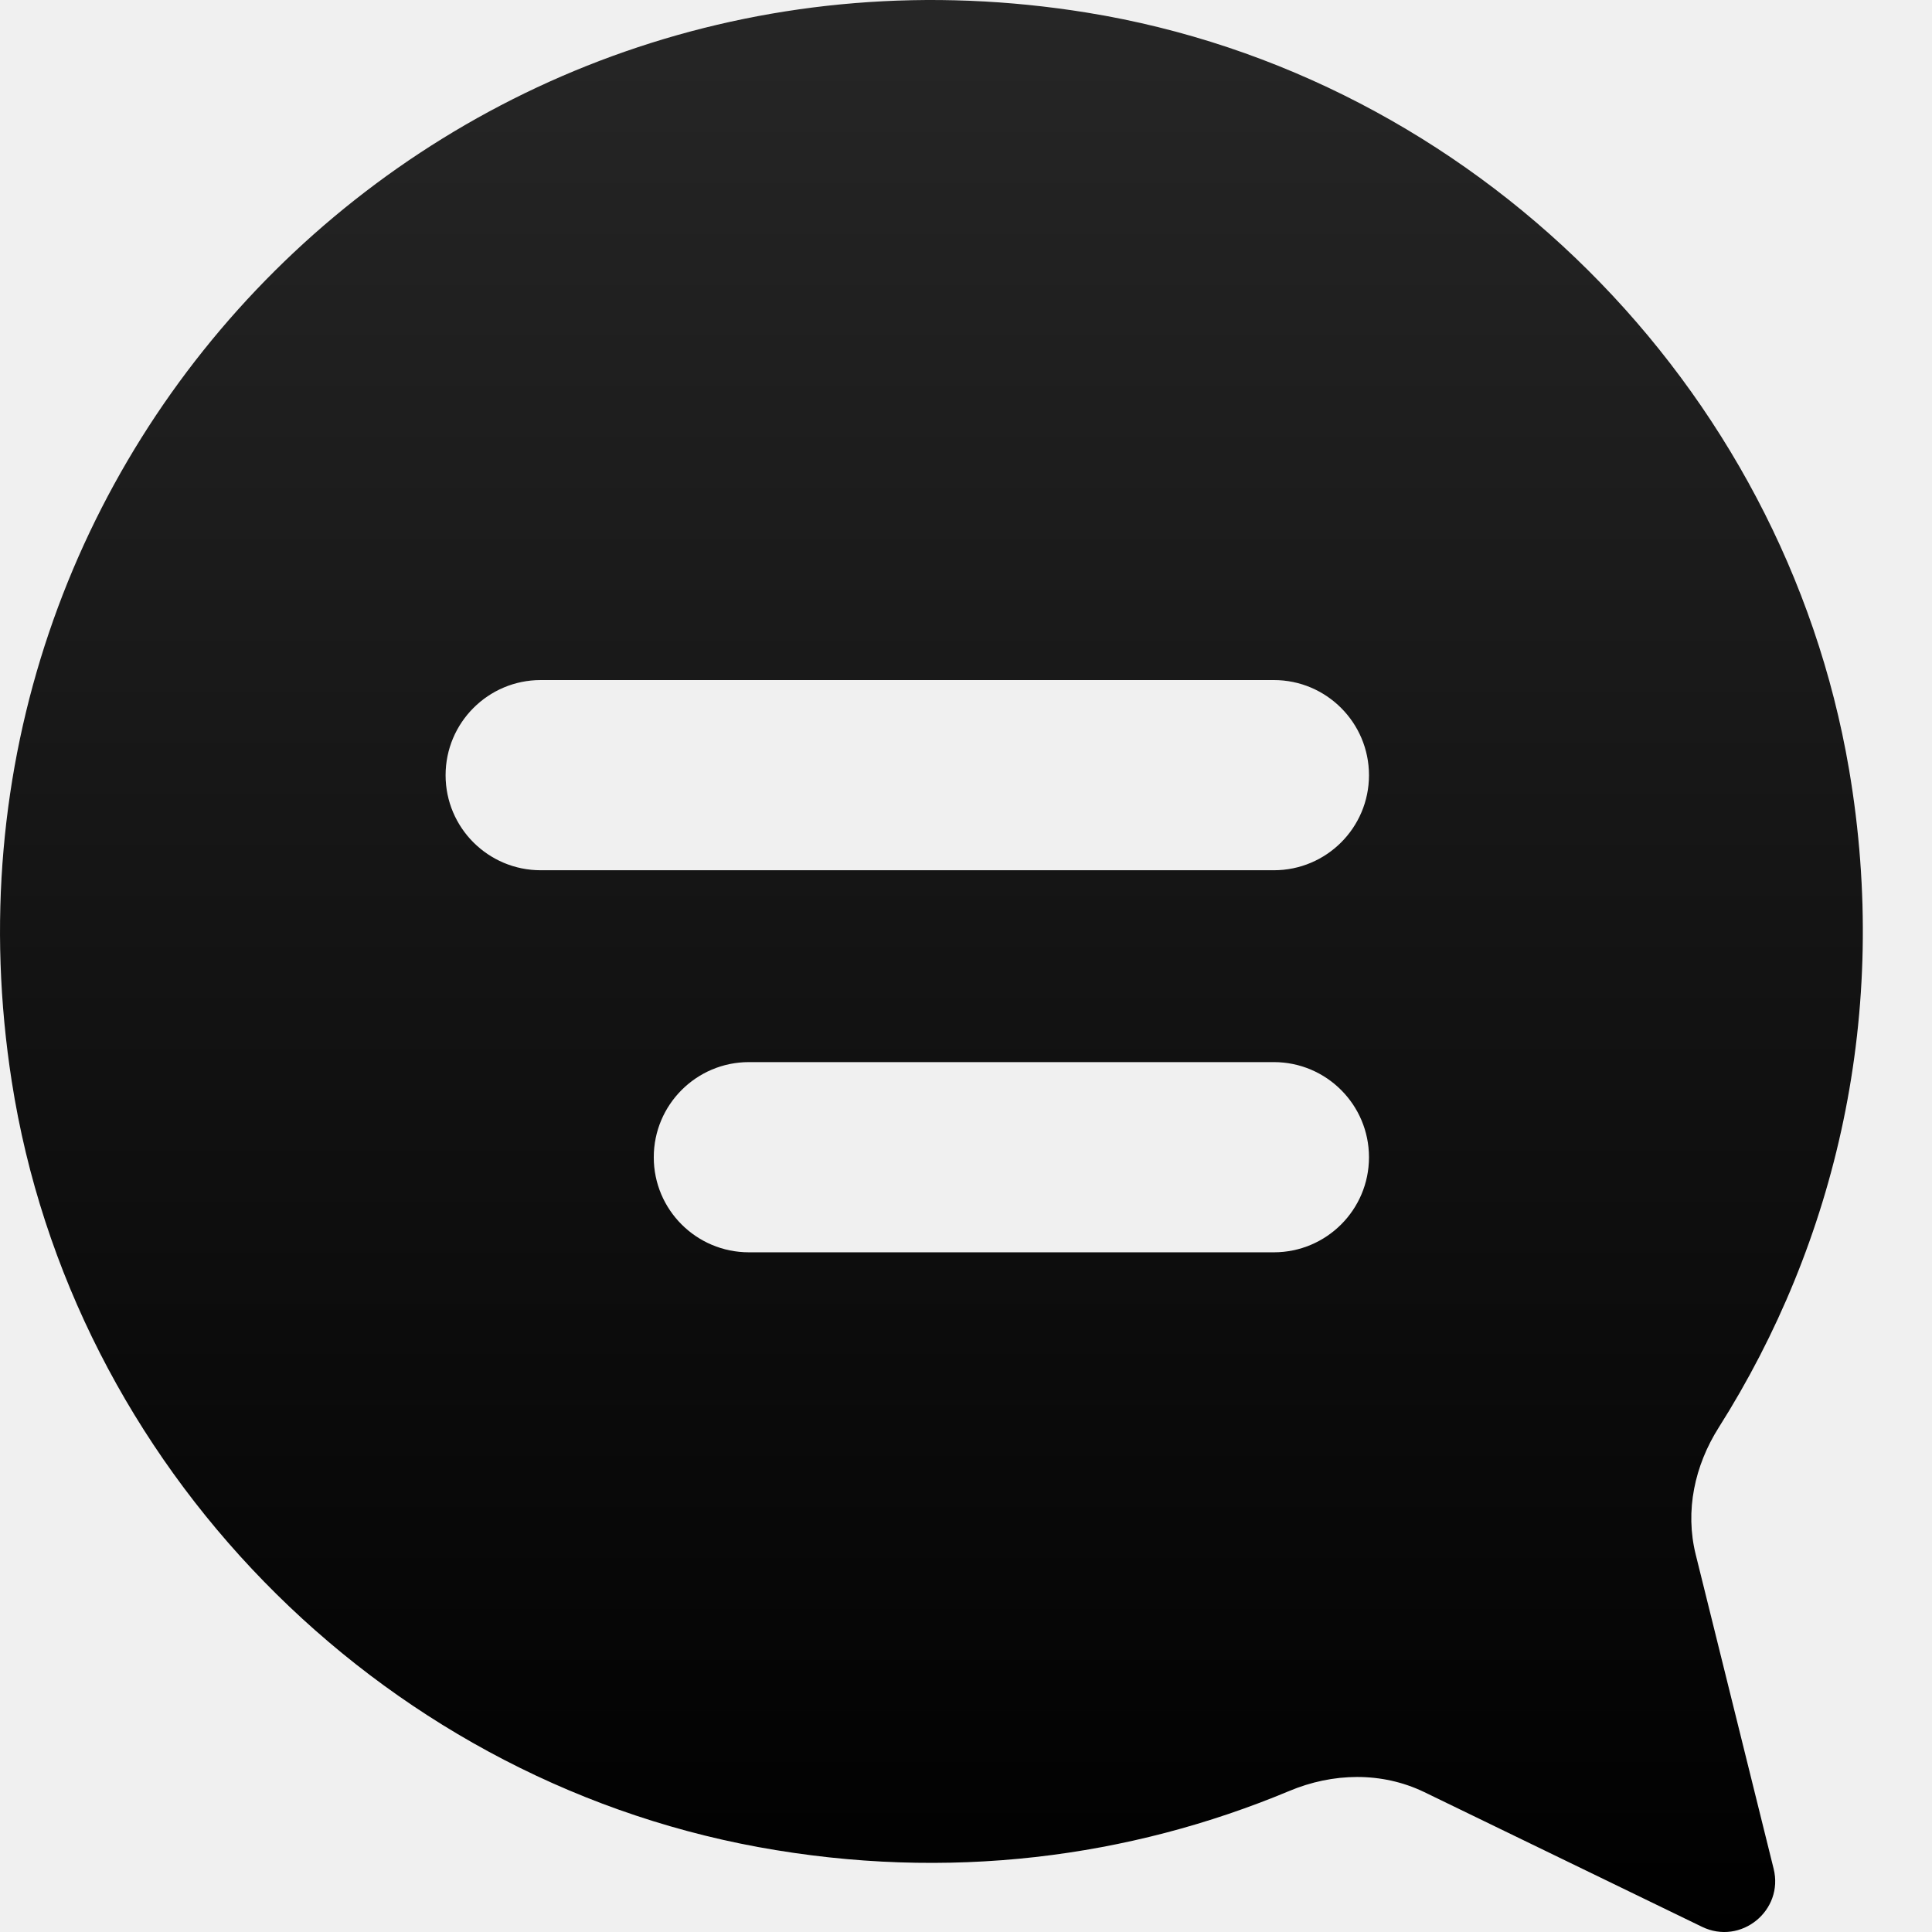
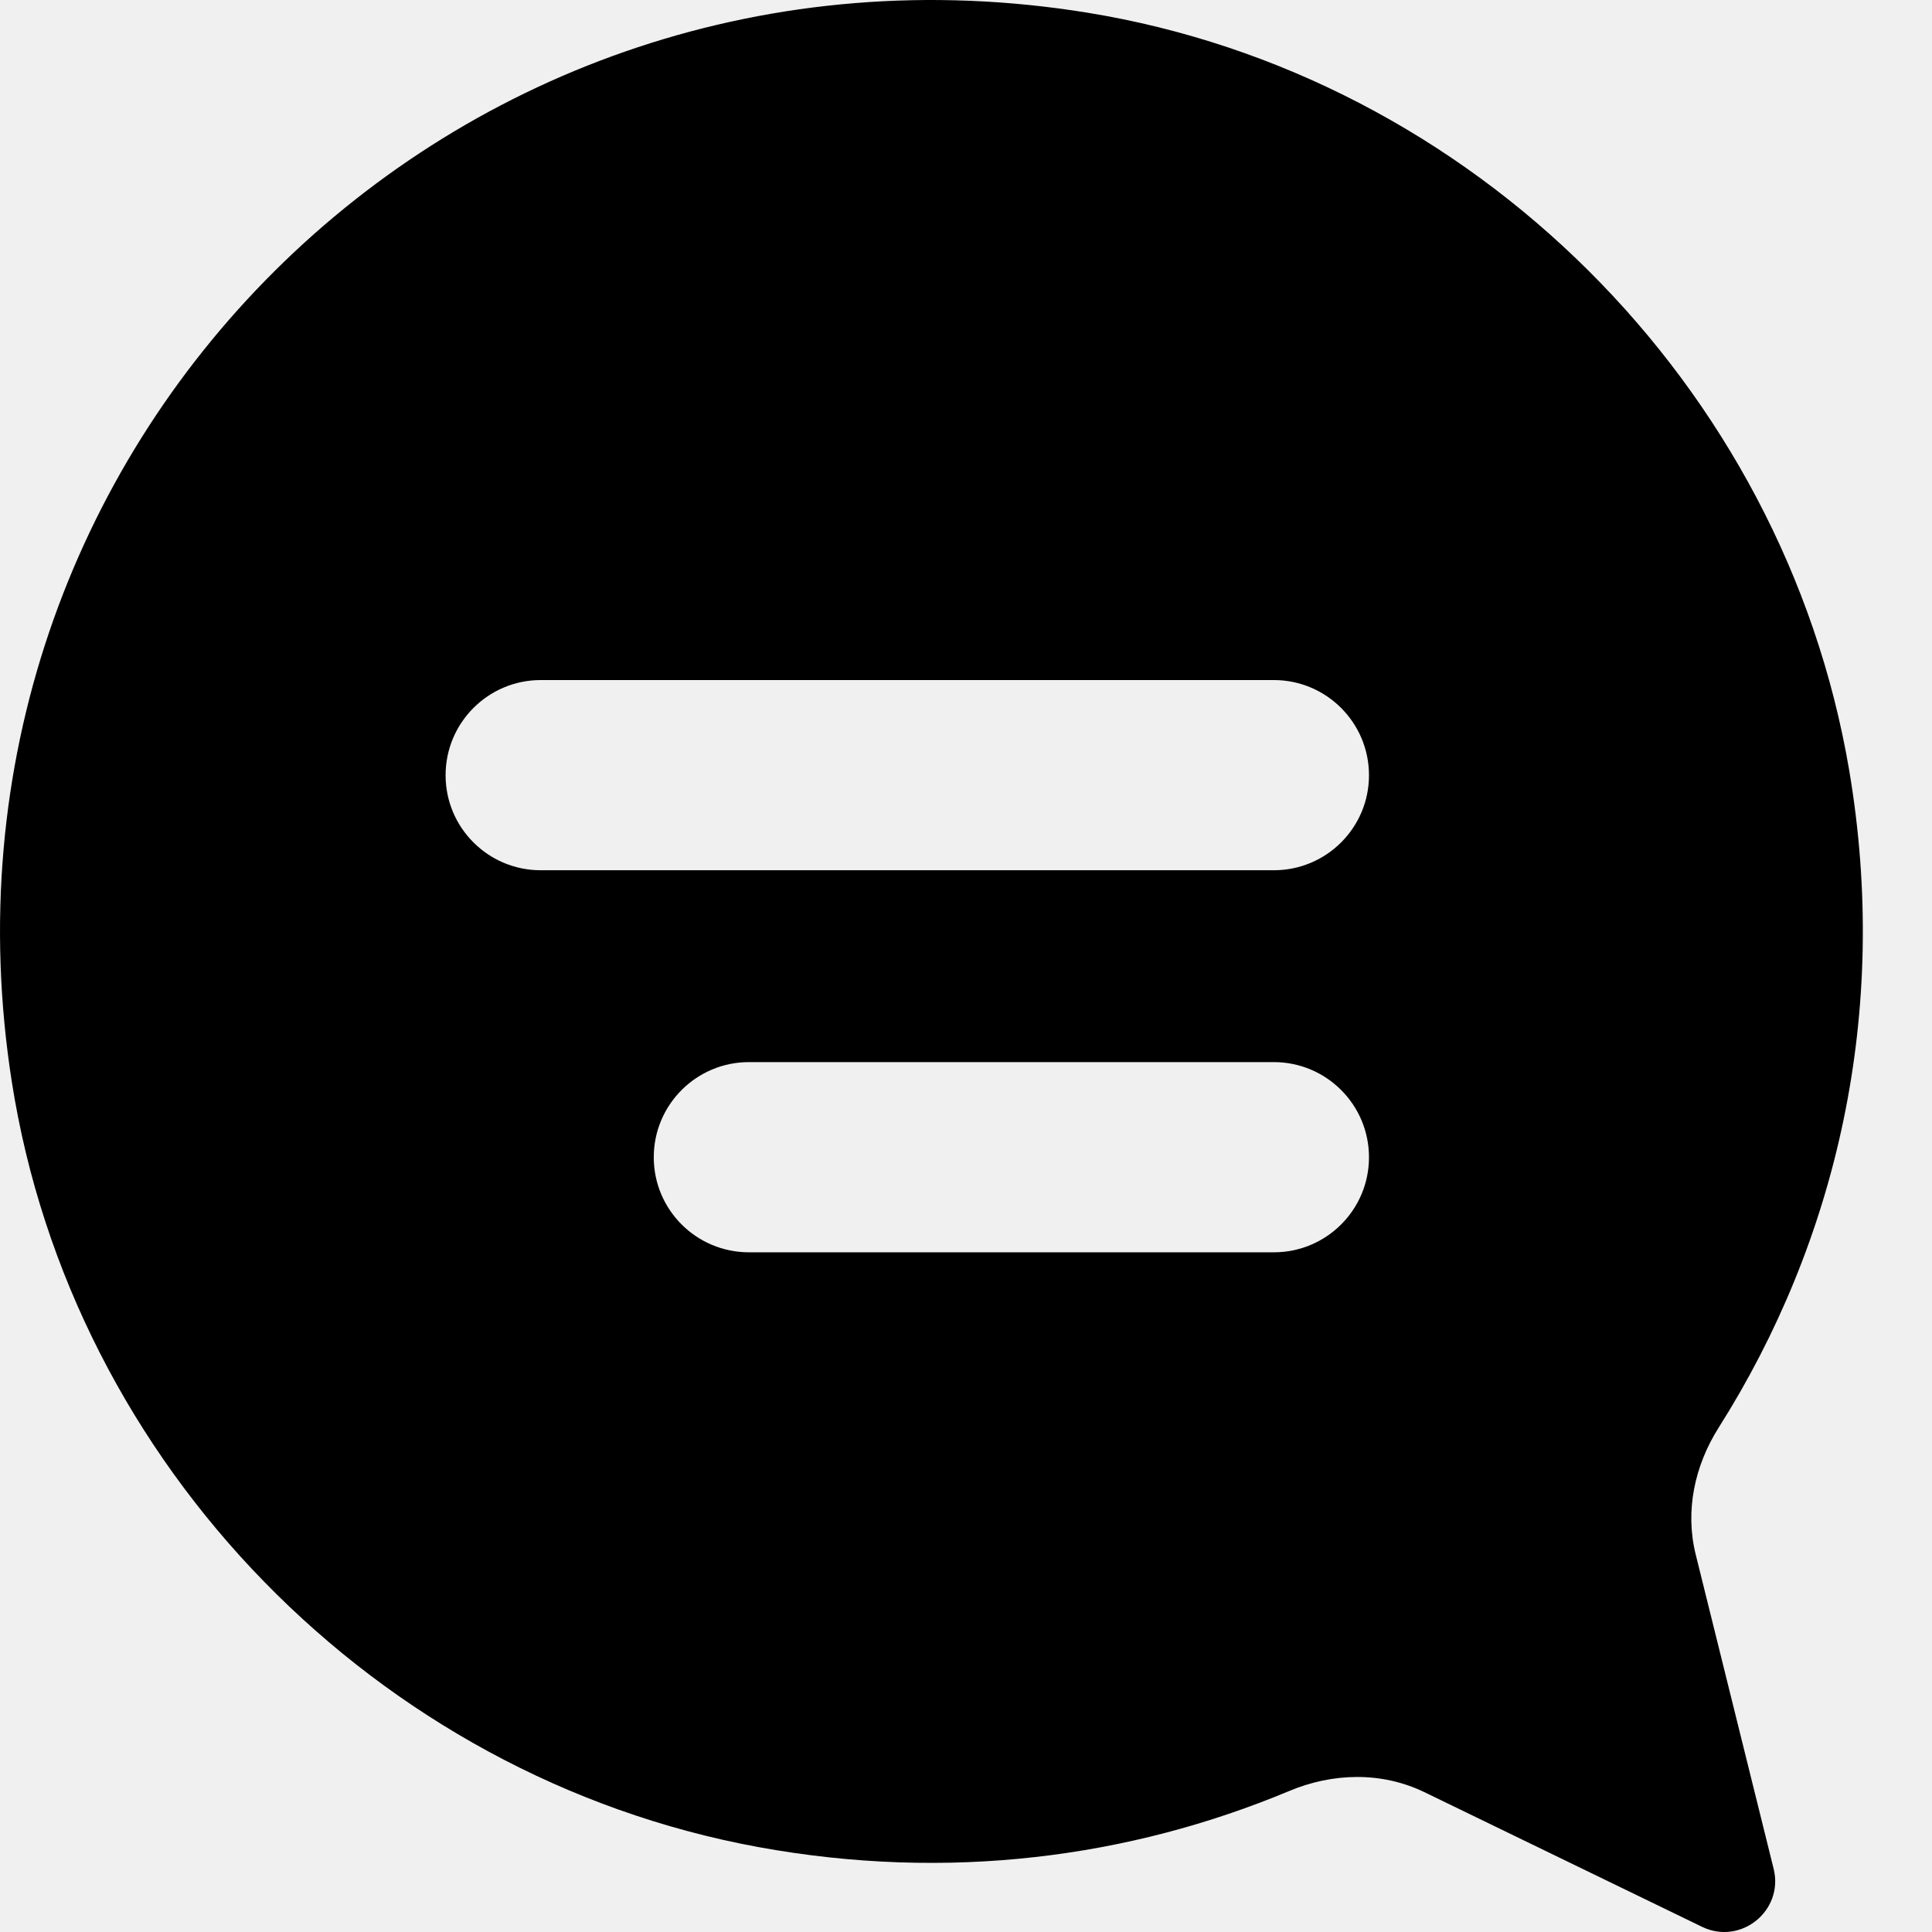
<svg xmlns="http://www.w3.org/2000/svg" xmlns:xlink="http://www.w3.org/1999/xlink" viewBox="0 0 16 16" version="1.1">
  <defs>
-     <linearGradient x1="50%" y1="0%" x2="50%" y2="100%" id="linearGradient-1">
-       <stop stop-color="currentColor" stop-opacity="0.85" offset="0%" />
-       <stop stop-color="currentColor" offset="100%" />
-     </linearGradient>
    <path d="M6.422,0.105 C3.231,0.623 0.657,3.187 0.114,6.373 C-0.229,8.392 0.222,10.288 1.194,11.823 C1.393,12.138 1.474,12.512 1.384,12.874 L0.739,15.475 C0.652,15.822 1.01,16.113 1.332,15.957 L3.633,14.841 C3.986,14.671 4.391,14.681 4.752,14.833 C6.072,15.384 7.574,15.585 9.151,15.296 C12.312,14.714 14.835,12.132 15.33,8.956 C16.149,3.71 11.673,-0.747 6.422,0.105 L6.422,0.105 Z M9.225,10.371 L4.878,10.371 C4.443,10.371 4.09,10.019 4.09,9.584 C4.09,9.149 4.443,8.796 4.878,8.796 L9.225,8.796 C9.66,8.796 10.013,9.149 10.013,9.584 C10.013,10.019 9.66,10.371 9.225,10.371 L9.225,10.371 Z M10.949,7.207 L4.878,7.207 C4.443,7.207 4.09,6.855 4.09,6.42 C4.09,5.985 4.443,5.632 4.878,5.632 L10.949,5.632 C11.384,5.632 11.737,5.985 11.737,6.42 C11.737,6.855 11.384,7.207 10.949,7.207 L10.949,7.207 Z" id="path-2" />
  </defs>
  <g id="Icon/Editor/Speak" stroke="none" stroke-width="1" fill="none" fill-rule="evenodd">
    <g id="Icon/System/Comment">
      <g id="Group-9">
        <rect id="Rectangle" fill-rule="nonzero" x="0" y="0" width="16" height="16" />
        <g id="chatlines" transform="translate(7.713635, 8) scale(-1, 1) translate(-7.713635, -8) ">
          <use fill="#FFFFFF" xlink:href="#path-2" />
-           <use fill="url(#linearGradient-1)" xlink:href="#path-2" />
+           <use fill="currentColor" xlink:href="#path-2" />
        </g>
      </g>
    </g>
  </g>
</svg>
